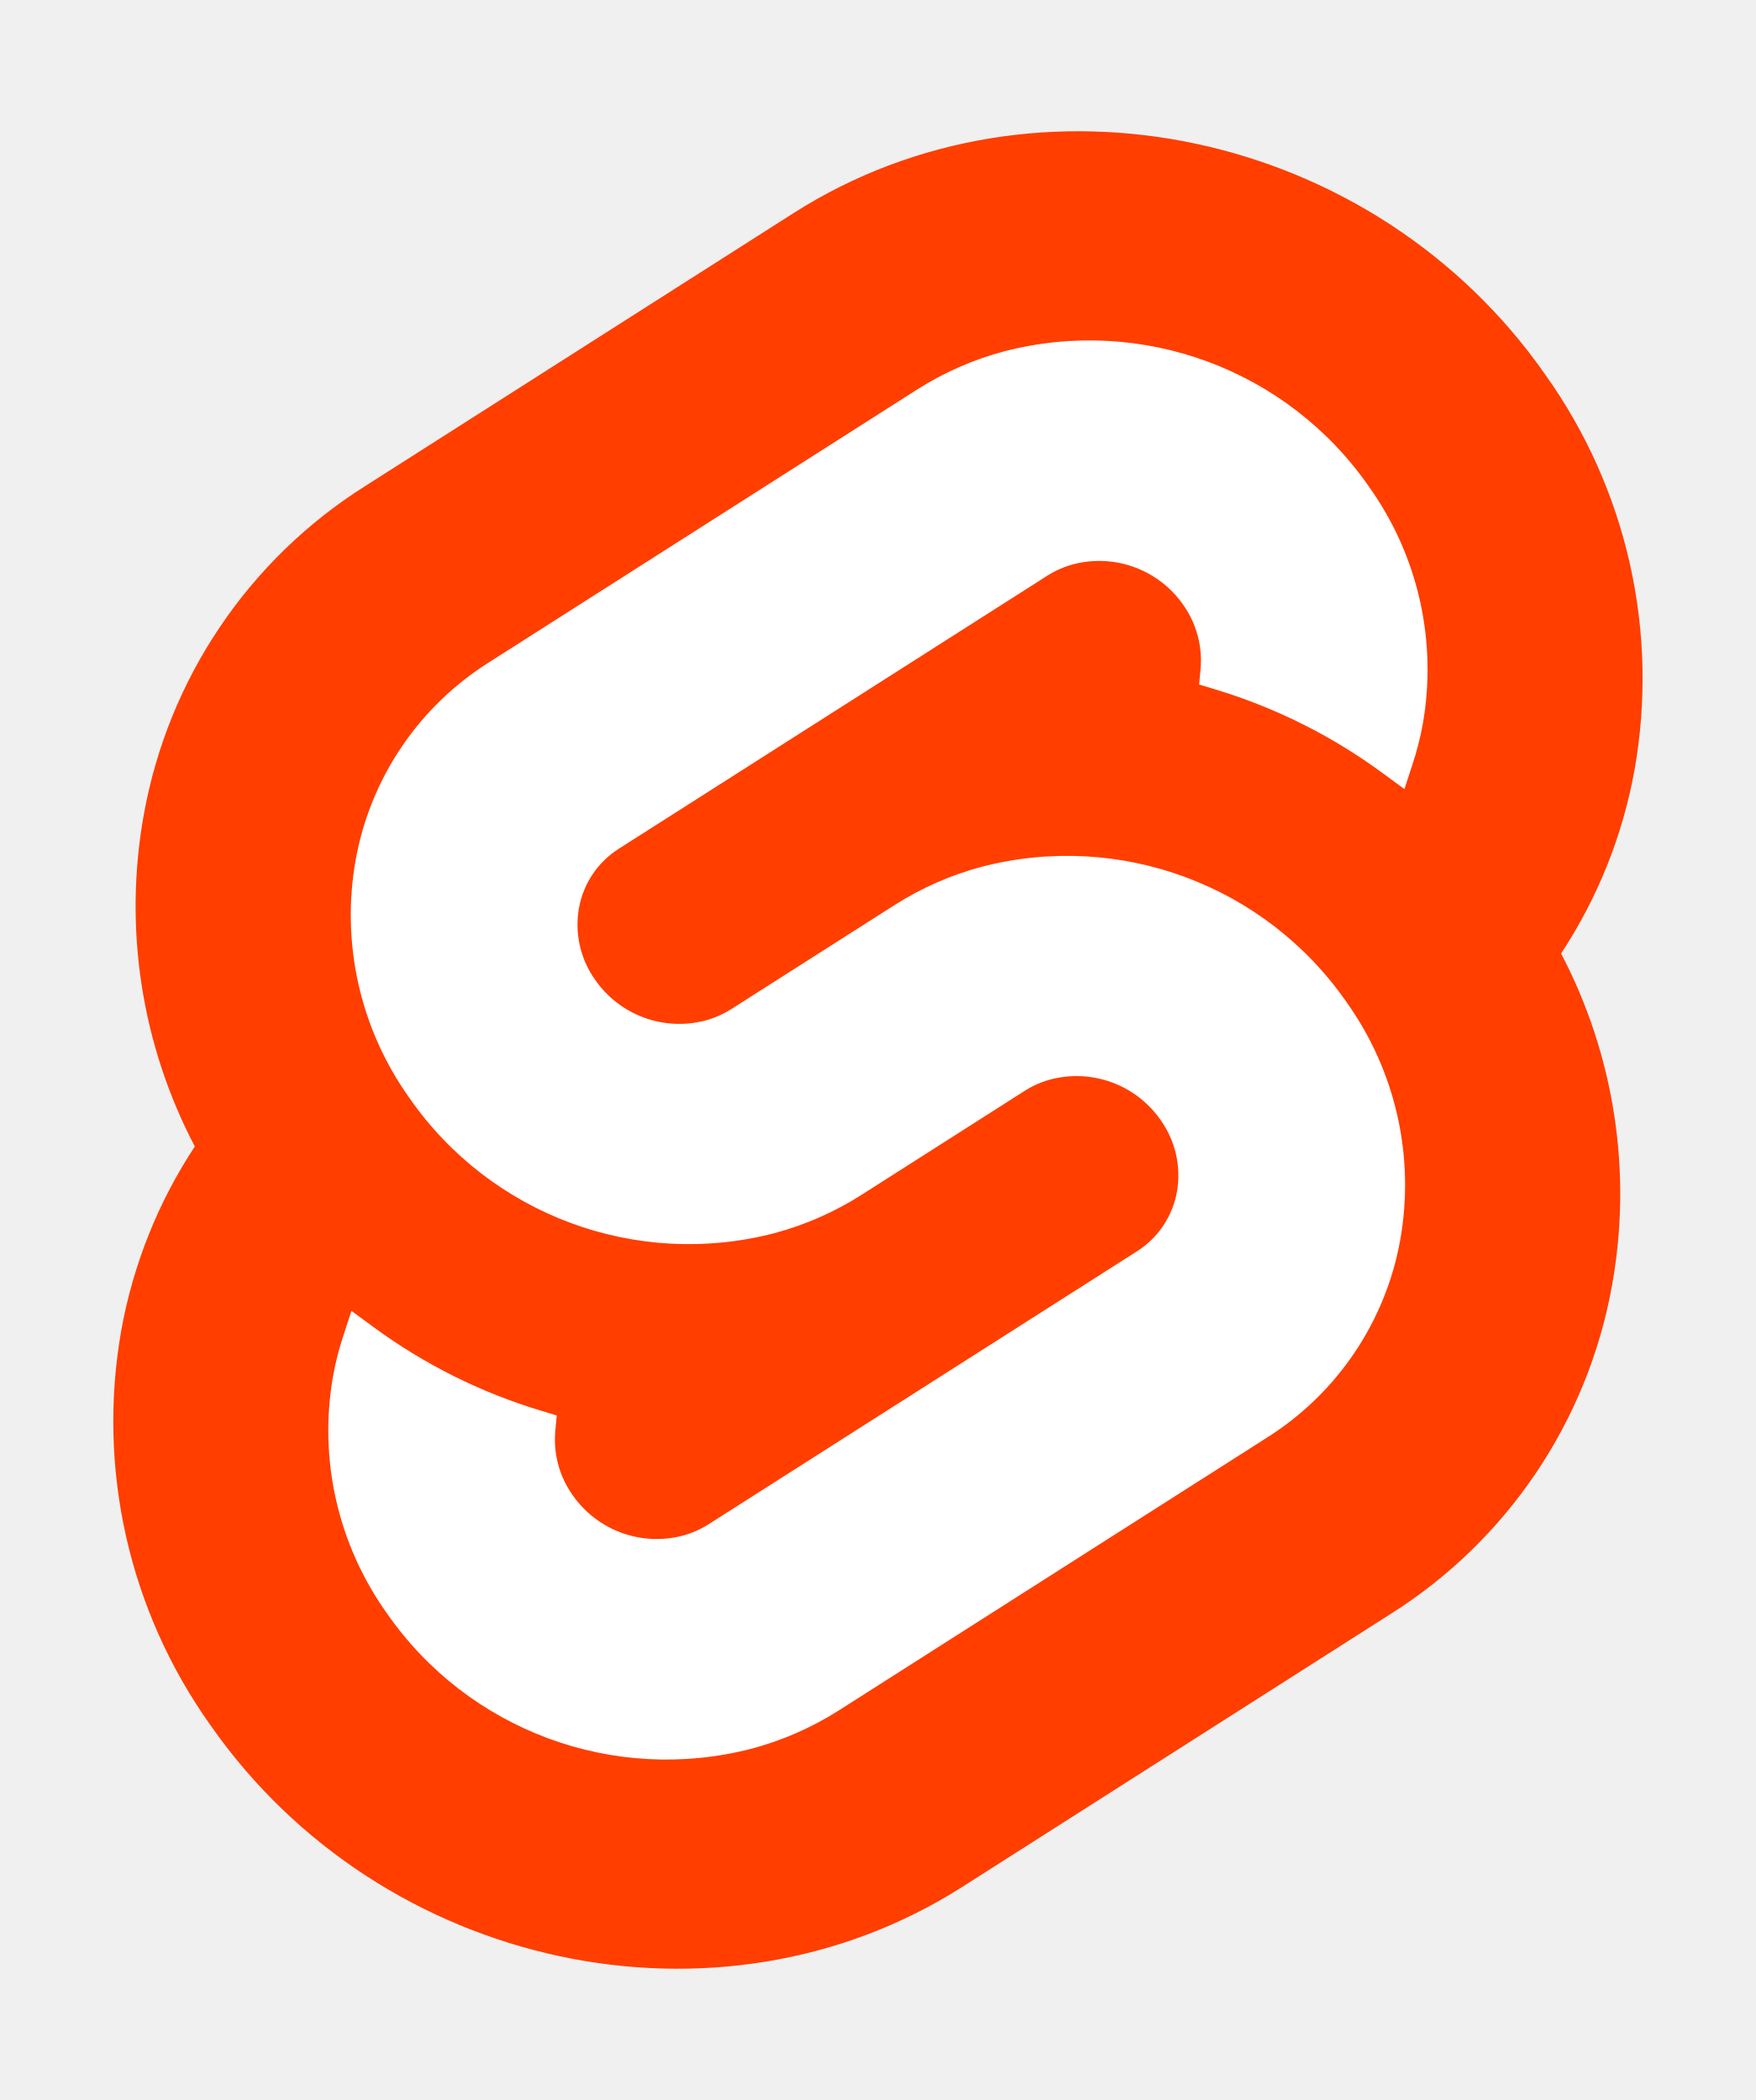
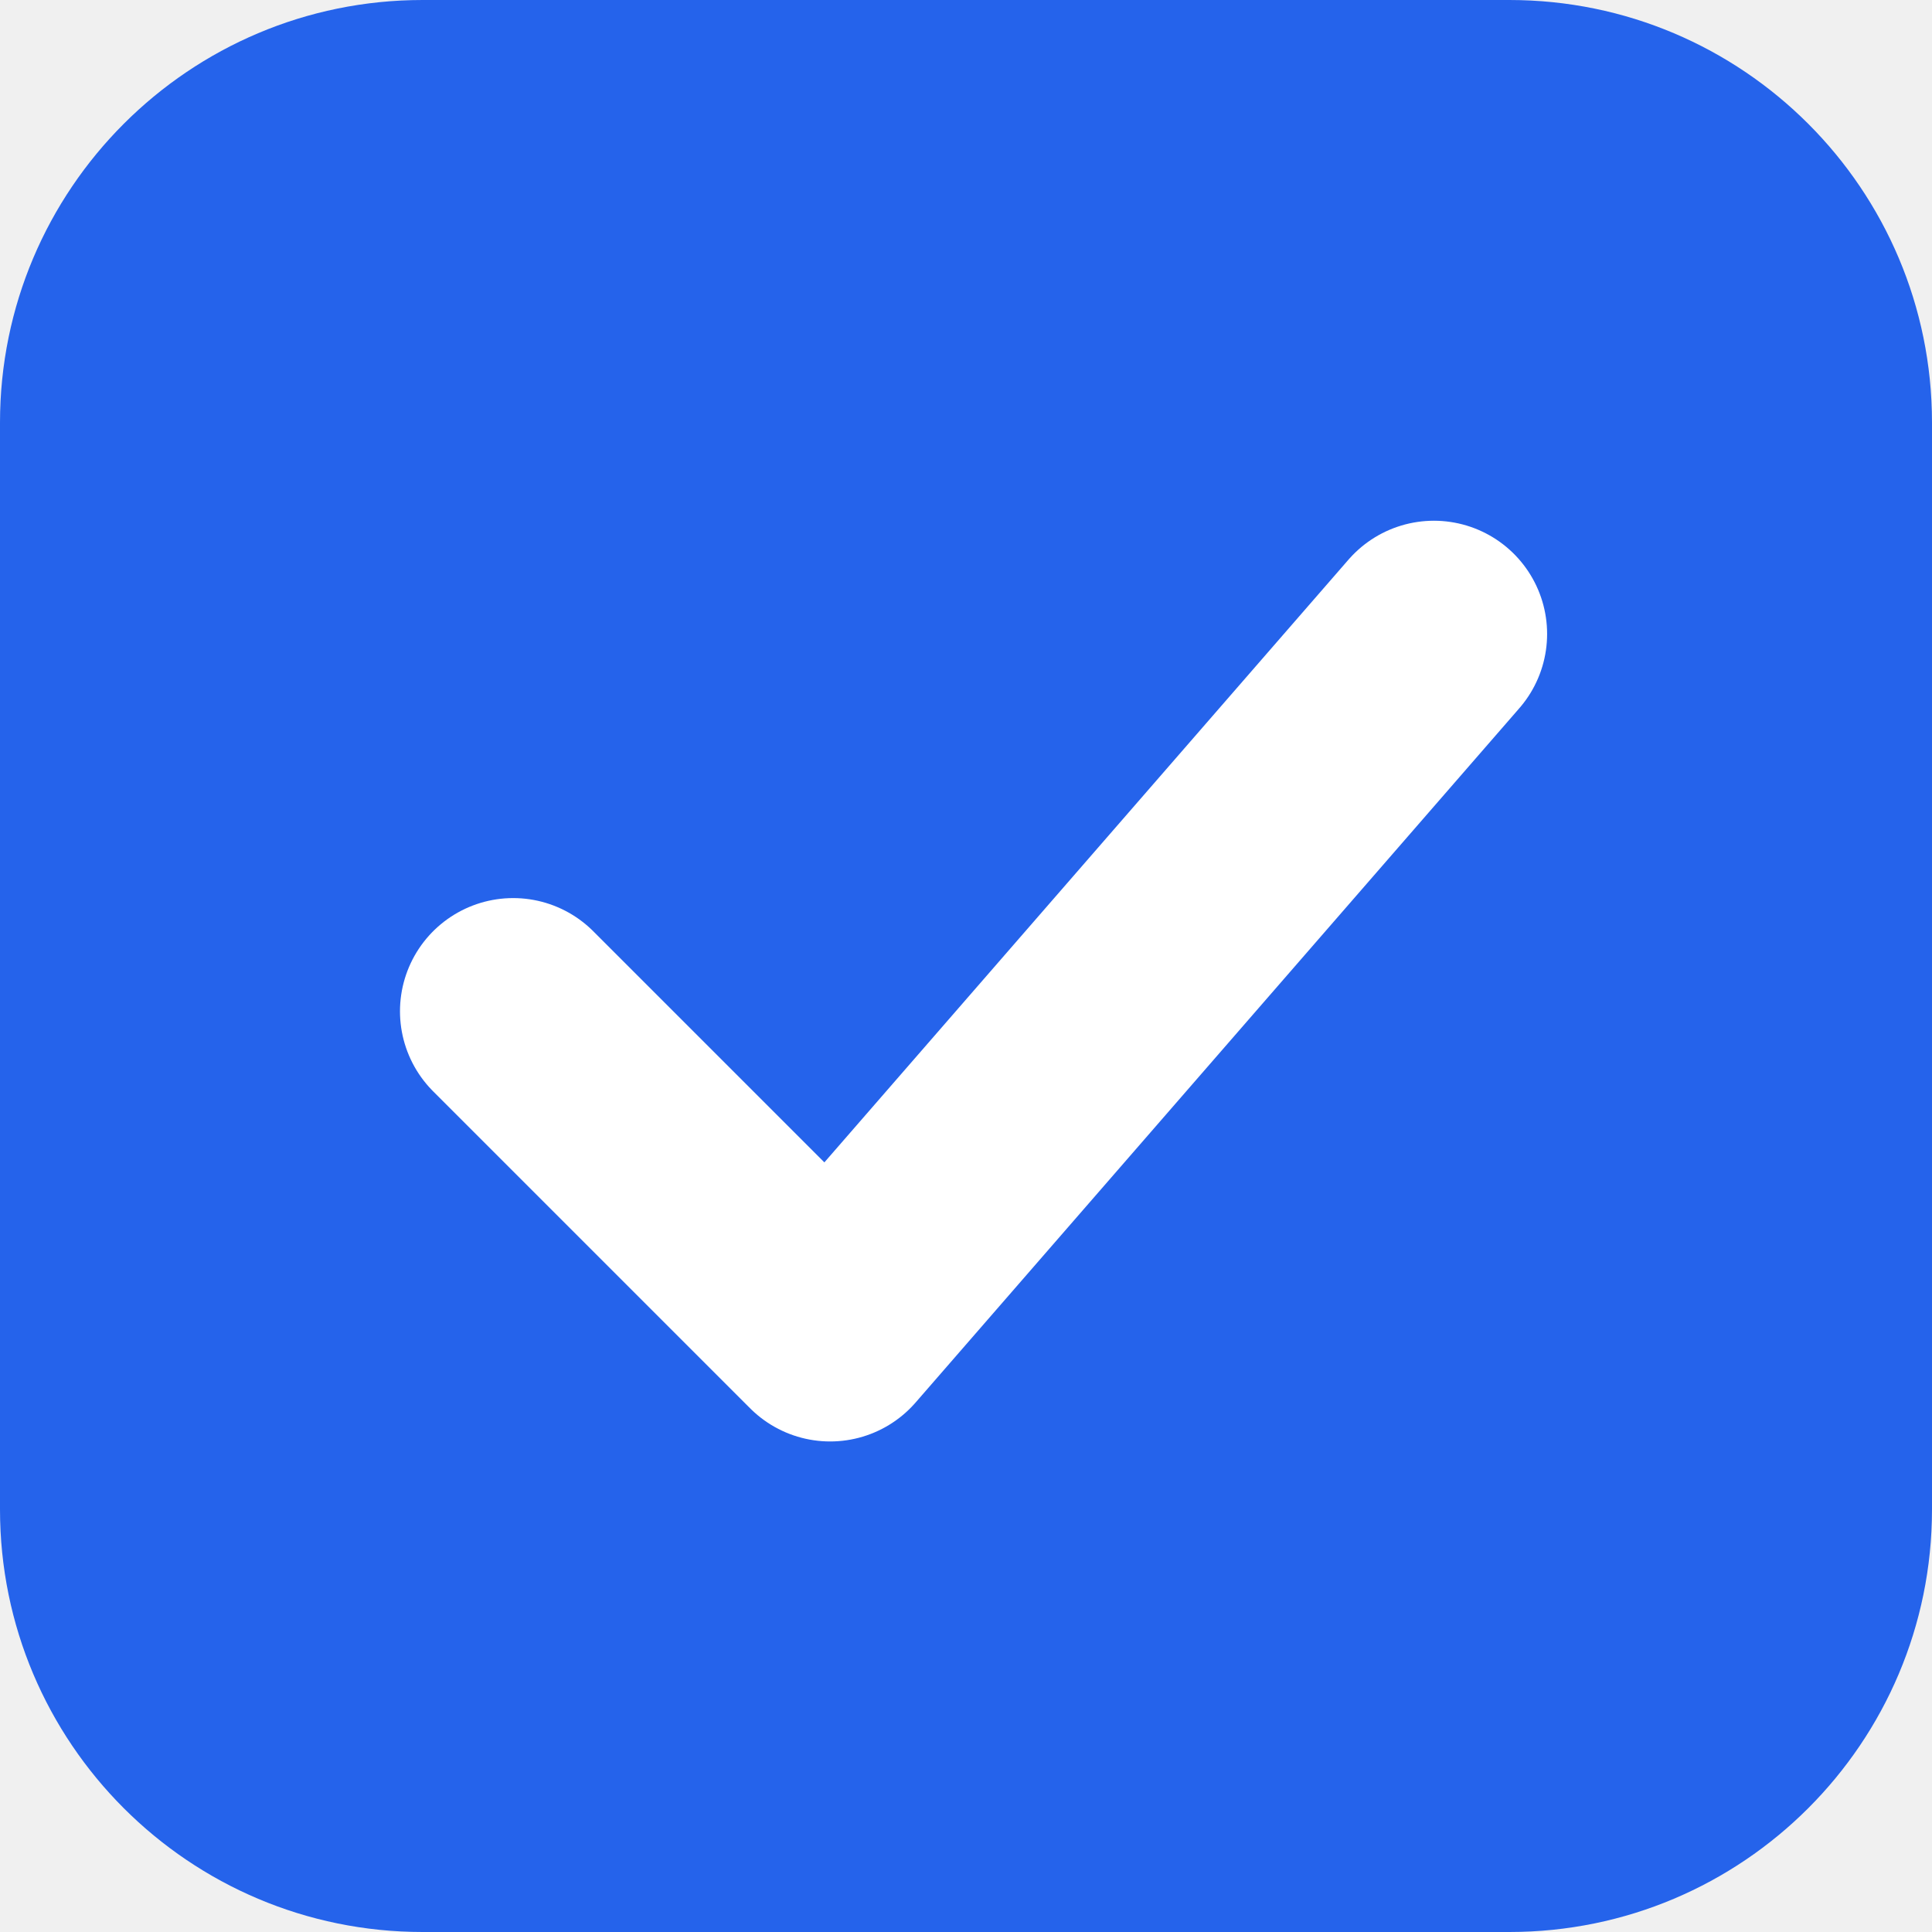
- <svg xmlns="http://www.w3.org/2000/svg" width="107" height="128" viewBox="0 0 107 128">
-   <path d="M94.157 22.819c-10.4-14.885-30.94-19.297-45.792-9.835L22.282 29.608A29.92 29.92 0 0 0 8.764 49.65a31.5 31.5 0 0 0 3.108 20.231 30 30 0 0 0-4.477 11.183 31.9 31.9 0 0 0 5.448 24.116c10.402 14.887 30.942 19.297 45.791 9.835l26.083-16.624A29.92 29.92 0 0 0 98.235 78.35a31.53 31.53 0 0 0-3.105-20.232 30 30 0 0 0 4.474-11.182 31.88 31.88 0 0 0-5.447-24.116" style="fill:#ff3e00" />
-   <path d="M45.817 106.582a20.72 20.72 0 0 1-22.237-8.243 19.17 19.17 0 0 1-3.277-14.503 18 18 0 0 1 .624-2.435l.49-1.498 1.337.981a33.6 33.6 0 0 0 10.203 5.098l.97.294-.09.968a5.85 5.85 0 0 0 1.052 3.878 6.24 6.24 0 0 0 6.695 2.485 5.8 5.8 0 0 0 1.603-.704L69.27 76.28a5.43 5.43 0 0 0 2.45-3.631 5.8 5.8 0 0 0-.987-4.371 6.24 6.24 0 0 0-6.698-2.487 5.7 5.7 0 0 0-1.6.704l-9.953 6.345a19 19 0 0 1-5.296 2.326 20.72 20.72 0 0 1-22.237-8.243 19.17 19.17 0 0 1-3.277-14.502 17.99 17.99 0 0 1 8.13-12.052l26.081-16.623a19 19 0 0 1 5.3-2.329 20.72 20.72 0 0 1 22.237 8.243 19.17 19.17 0 0 1 3.277 14.503 18 18 0 0 1-.624 2.435l-.49 1.498-1.337-.98a33.6 33.6 0 0 0-10.203-5.1l-.97-.294.09-.968a5.86 5.86 0 0 0-1.052-3.878 6.24 6.24 0 0 0-6.696-2.485 5.8 5.8 0 0 0-1.602.704L37.73 51.72a5.42 5.42 0 0 0-2.449 3.63 5.79 5.79 0 0 0 .986 4.372 6.24 6.24 0 0 0 6.698 2.486 5.8 5.8 0 0 0 1.602-.704l9.952-6.342a19 19 0 0 1 5.295-2.328 20.72 20.72 0 0 1 22.237 8.242 19.17 19.17 0 0 1 3.277 14.503 18 18 0 0 1-8.13 12.053l-26.081 16.622a19 19 0 0 1-5.3 2.328" style="fill:#fff" />
+ <svg xmlns="http://www.w3.org/2000/svg" width="64" height="64" viewBox="0 0 64 64">
+   <rect width="64" height="64" rx="14" fill="#2563eb" />
+   <path d="M17 33.5 27.5 44 47.5 21" fill="none" stroke="#fff" stroke-width="7.5" stroke-linecap="round" stroke-linejoin="round" />
</svg>
